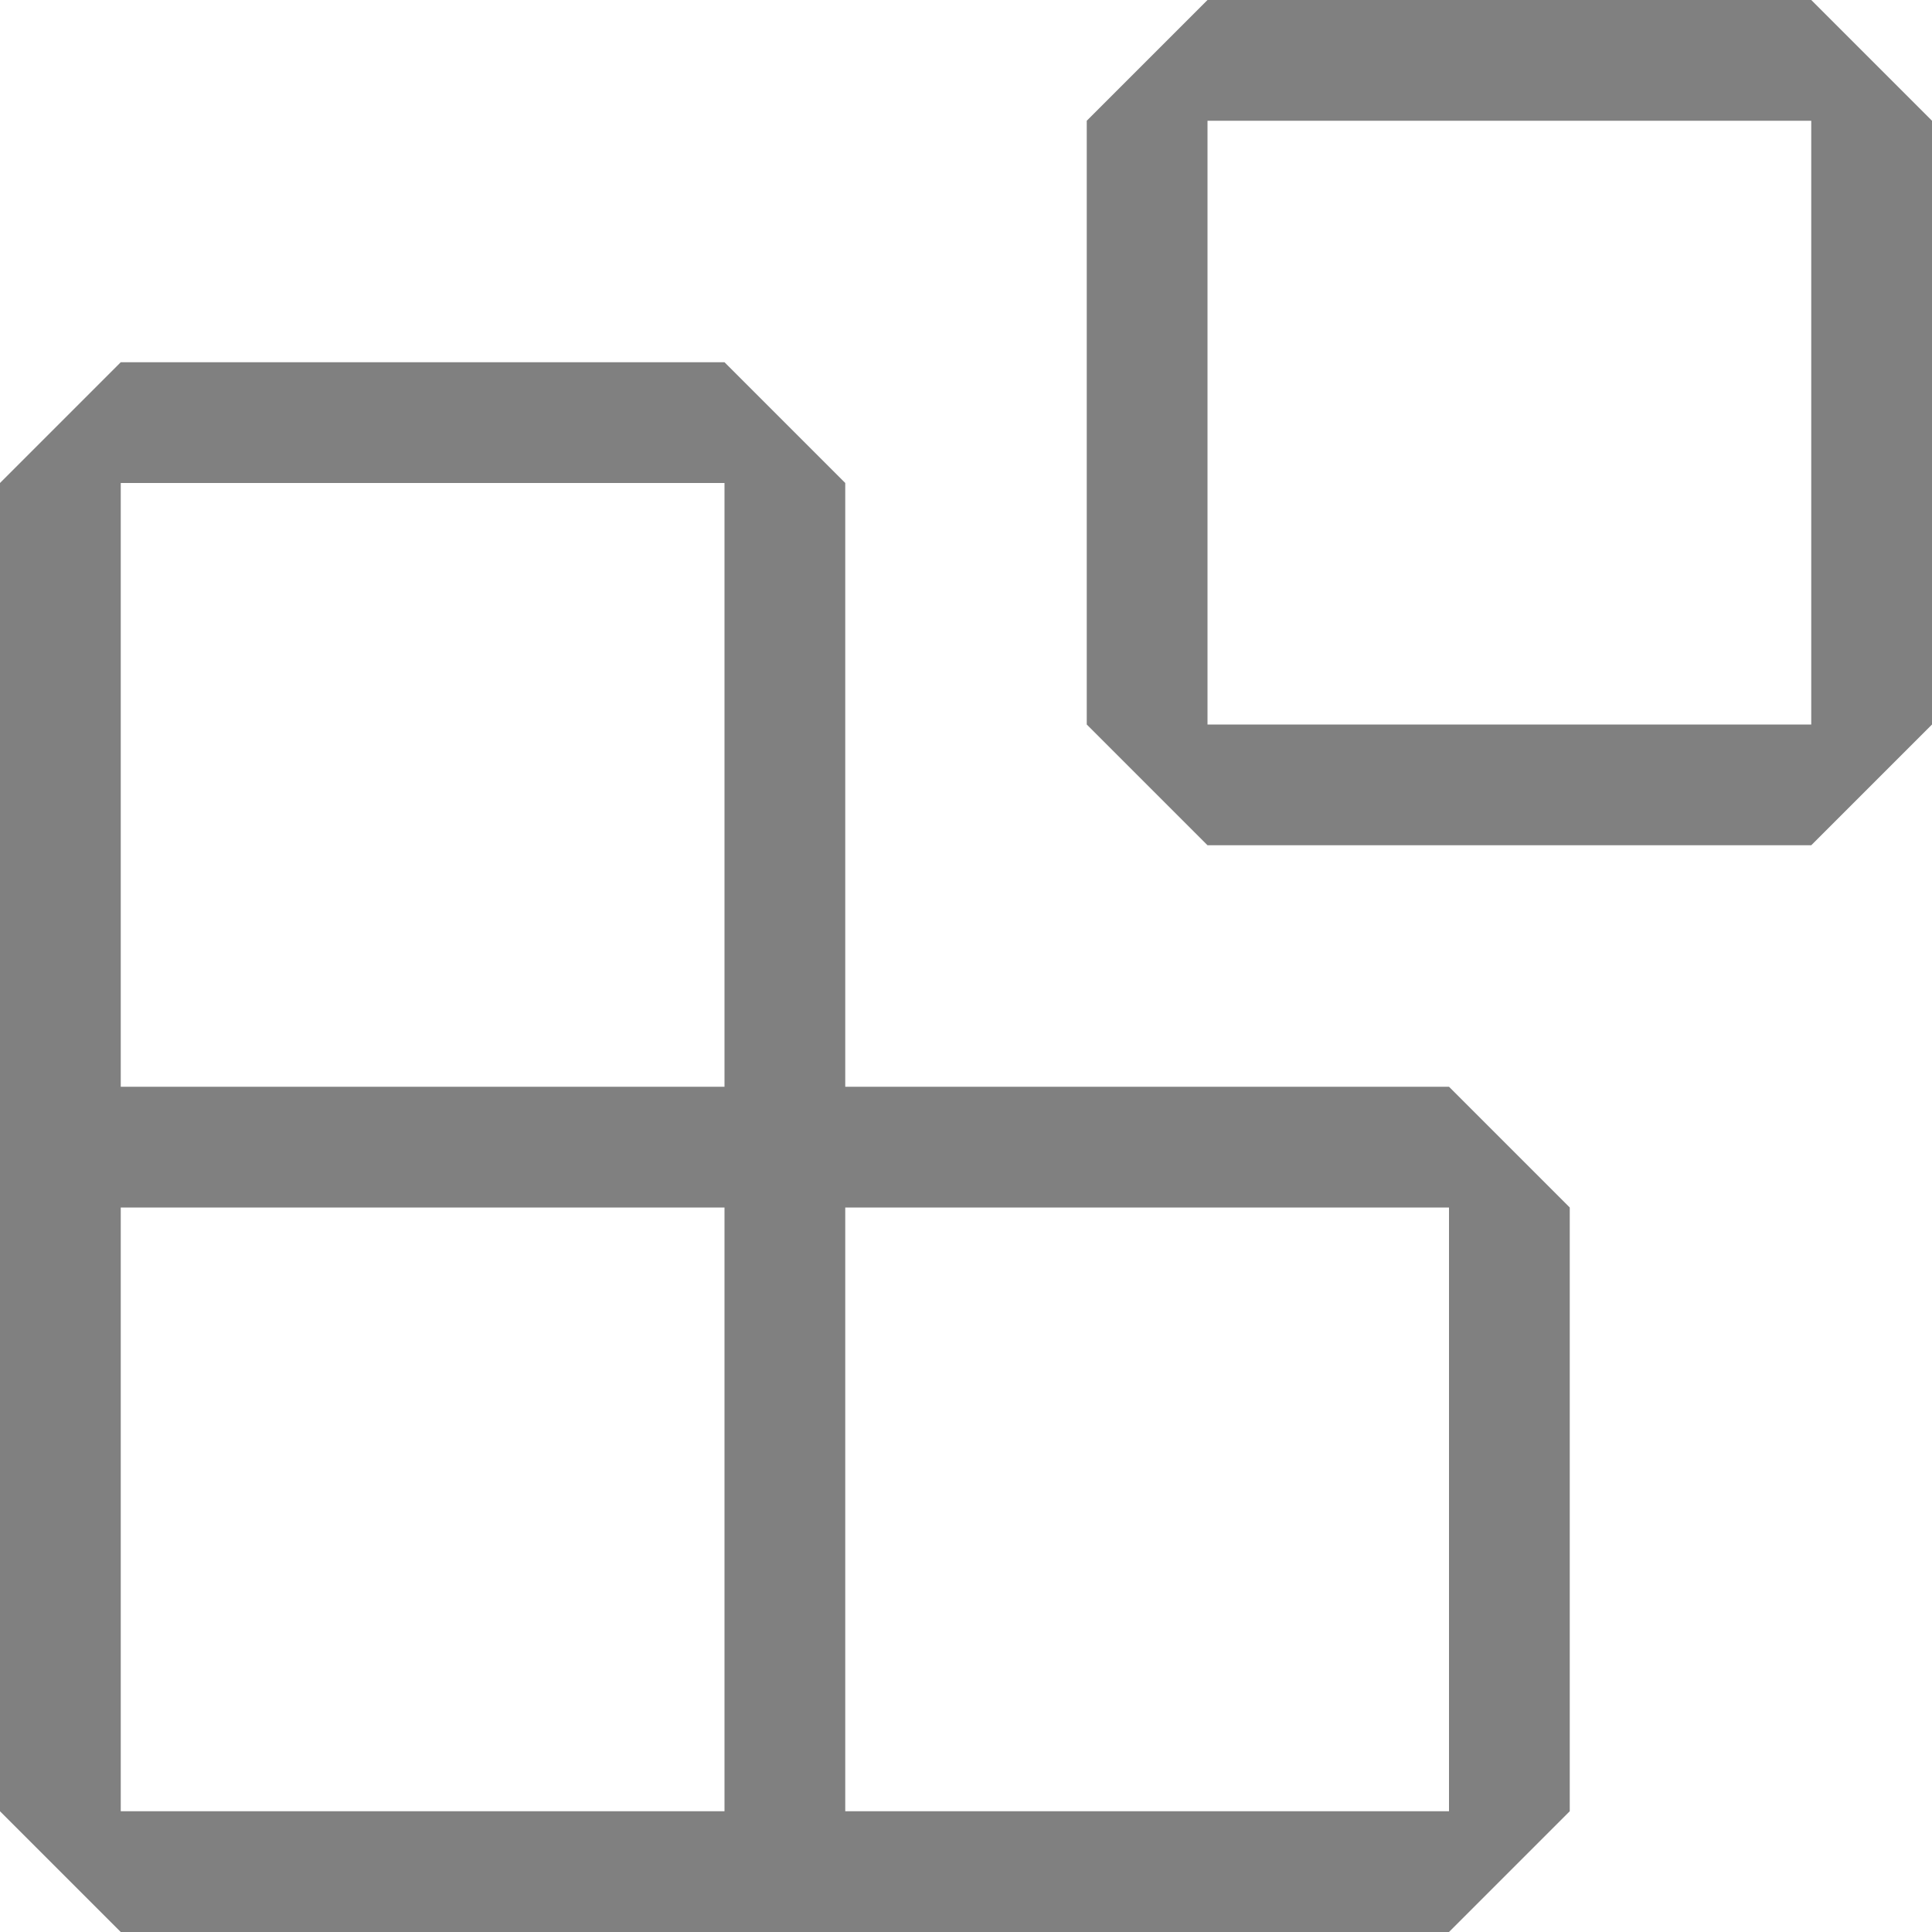
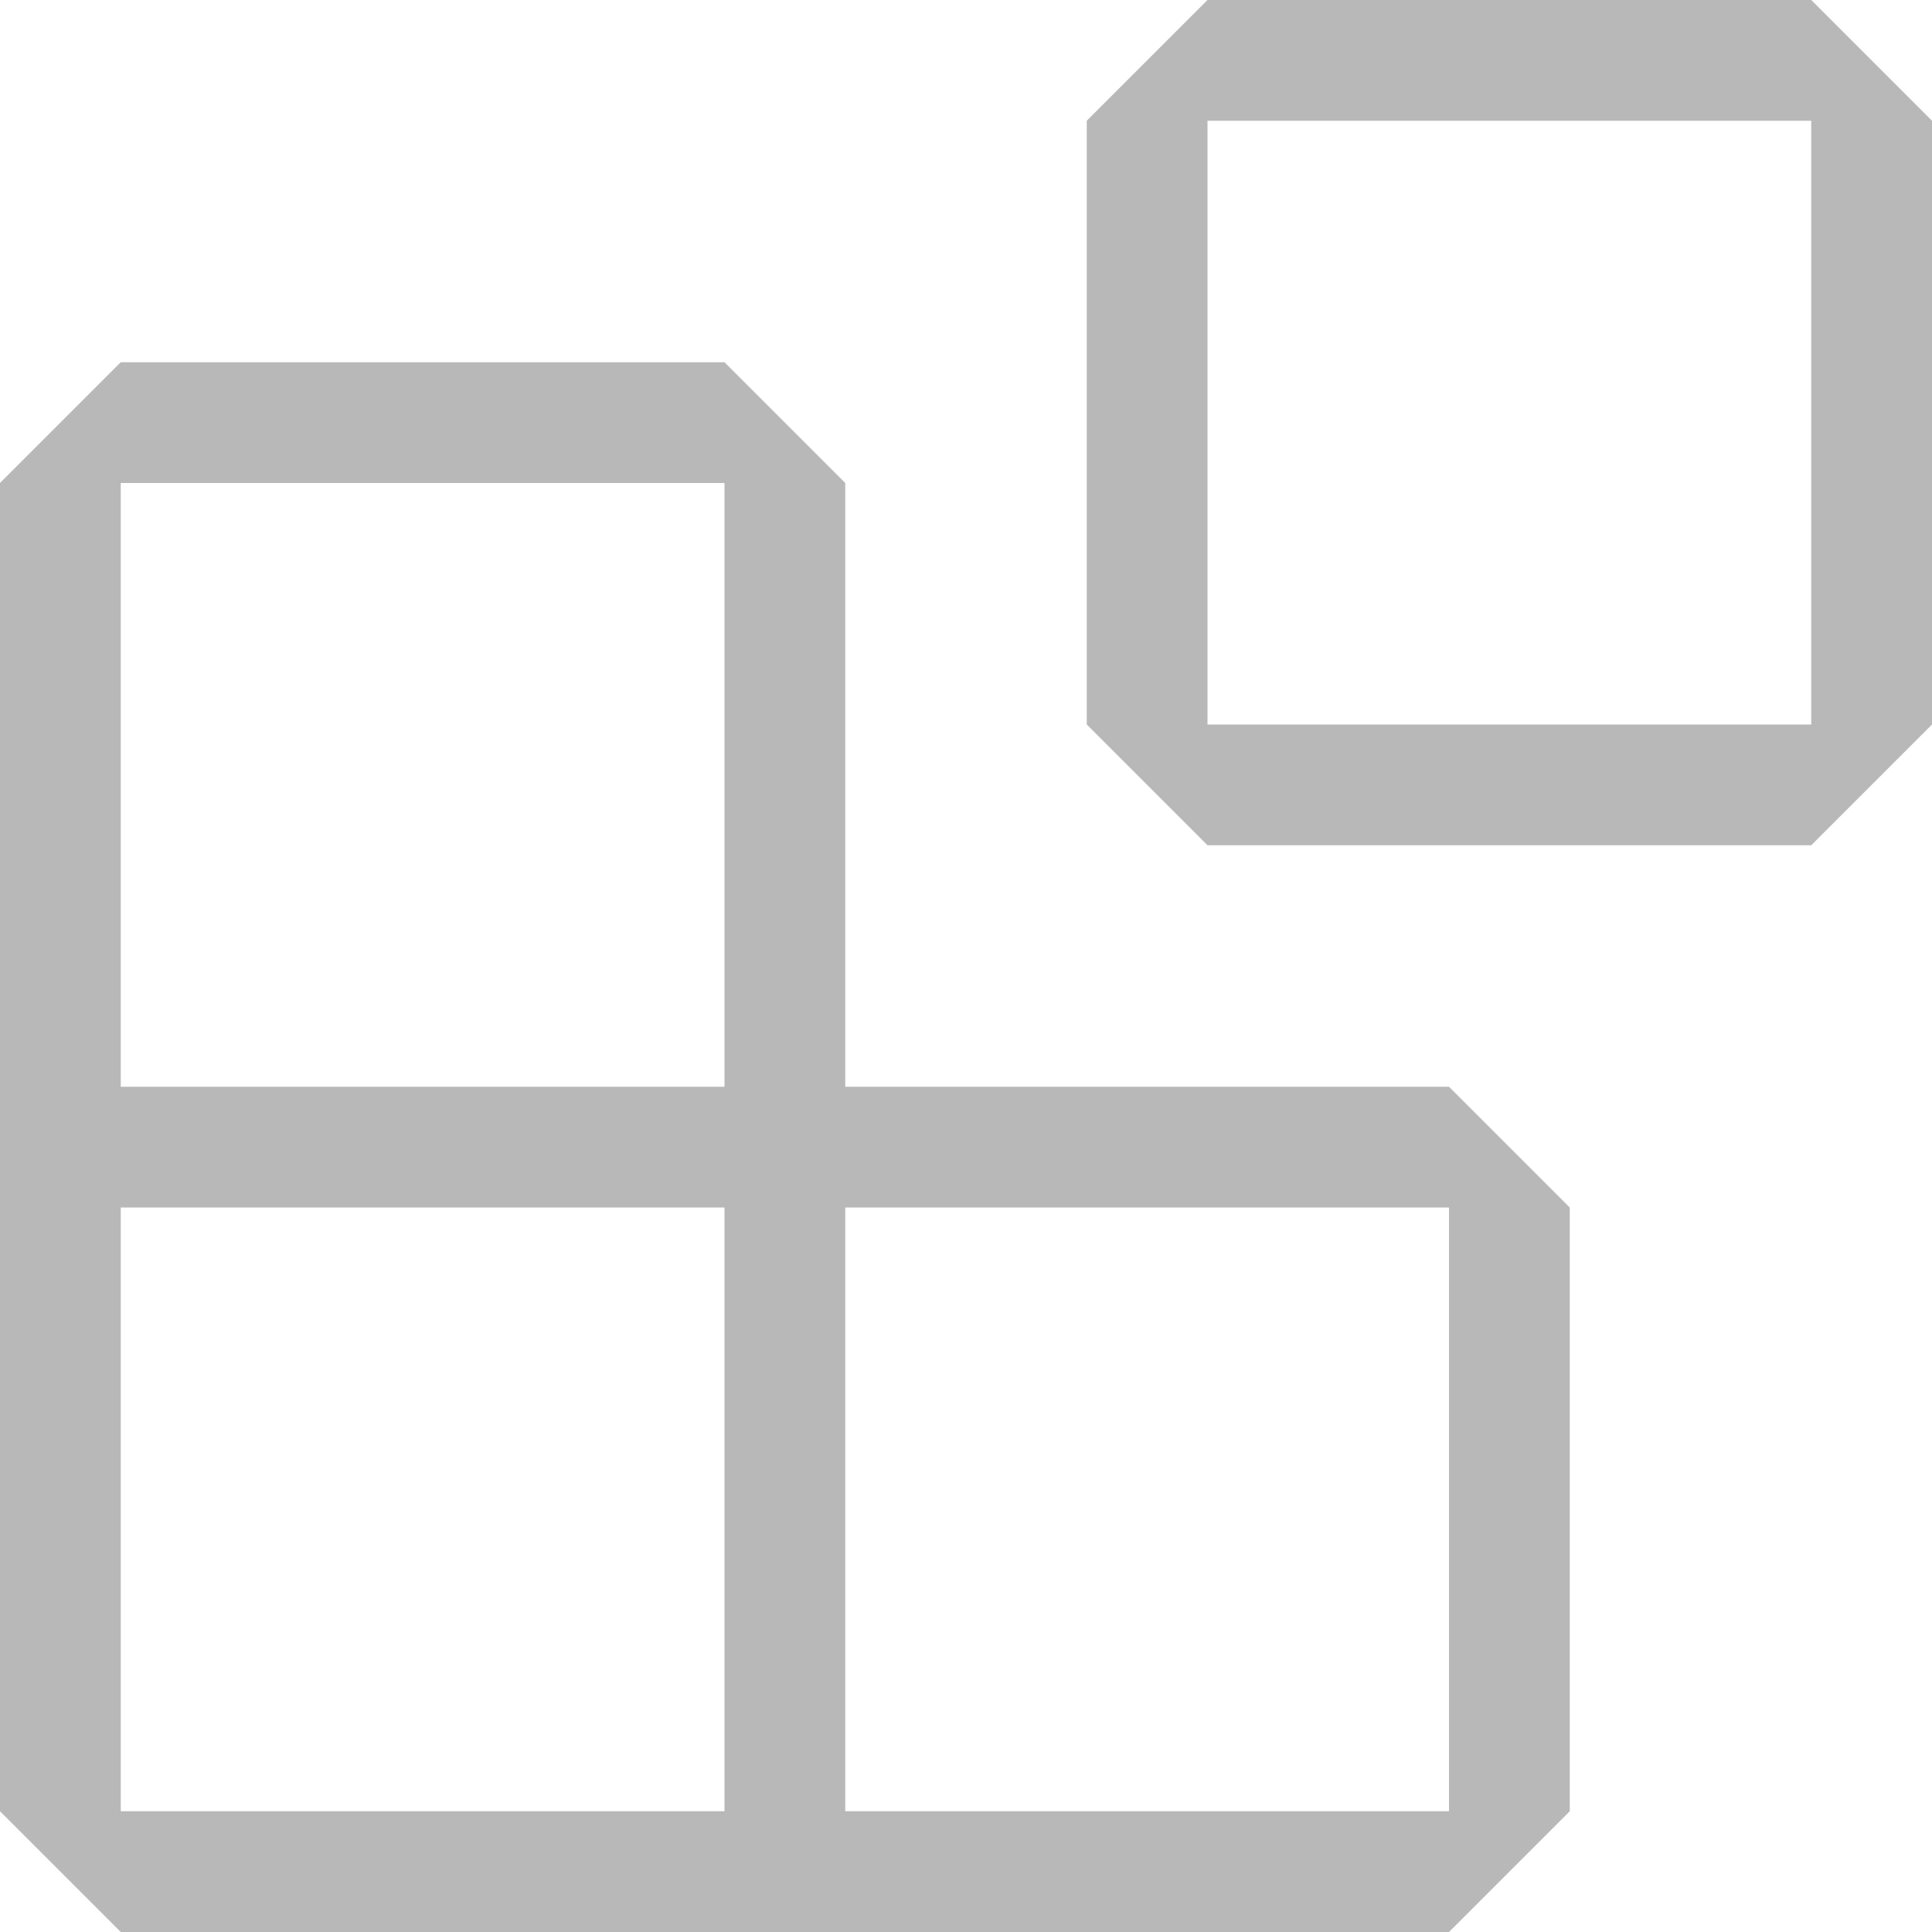
<svg xmlns="http://www.w3.org/2000/svg" width="24" height="24" viewBox="0 0 24 24" fill="none">
-   <path fill-rule="evenodd" clip-rule="evenodd" d="M13.5 1.5L15 0H22.5L24 1.5V9L22.5 10.5H15L13.5 9V1.5ZM15 1.5V9H22.5V1.5H15ZM0 15V6L1.5 4.5H9L10.5 6V13.5H18L19.5 15V22.5L18 24H10.5H9H1.5L0 22.5V15ZM9 13.5V6H1.5V13.5H9ZM9 15H1.5V22.5H9V15ZM10.5 22.5H18V15H10.5V22.5Z" fill="gray" />
+   <path fill-rule="evenodd" clip-rule="evenodd" d="M13.5 1.5L15 0H22.5L24 1.5V9L22.5 10.5H15L13.5 9V1.5ZM15 1.5V9H22.5V1.5H15ZM0 15V6L1.5 4.5H9L10.5 6V13.5H18L19.5 15V22.5L18 24H10.5H9H1.5L0 22.5V15ZM9 13.5V6H1.5V13.5H9ZM9 15H1.5V22.5H9V15ZM10.5 22.5H18V15H10.5V22.5Z" fill="#b8b8b8" />
</svg>
